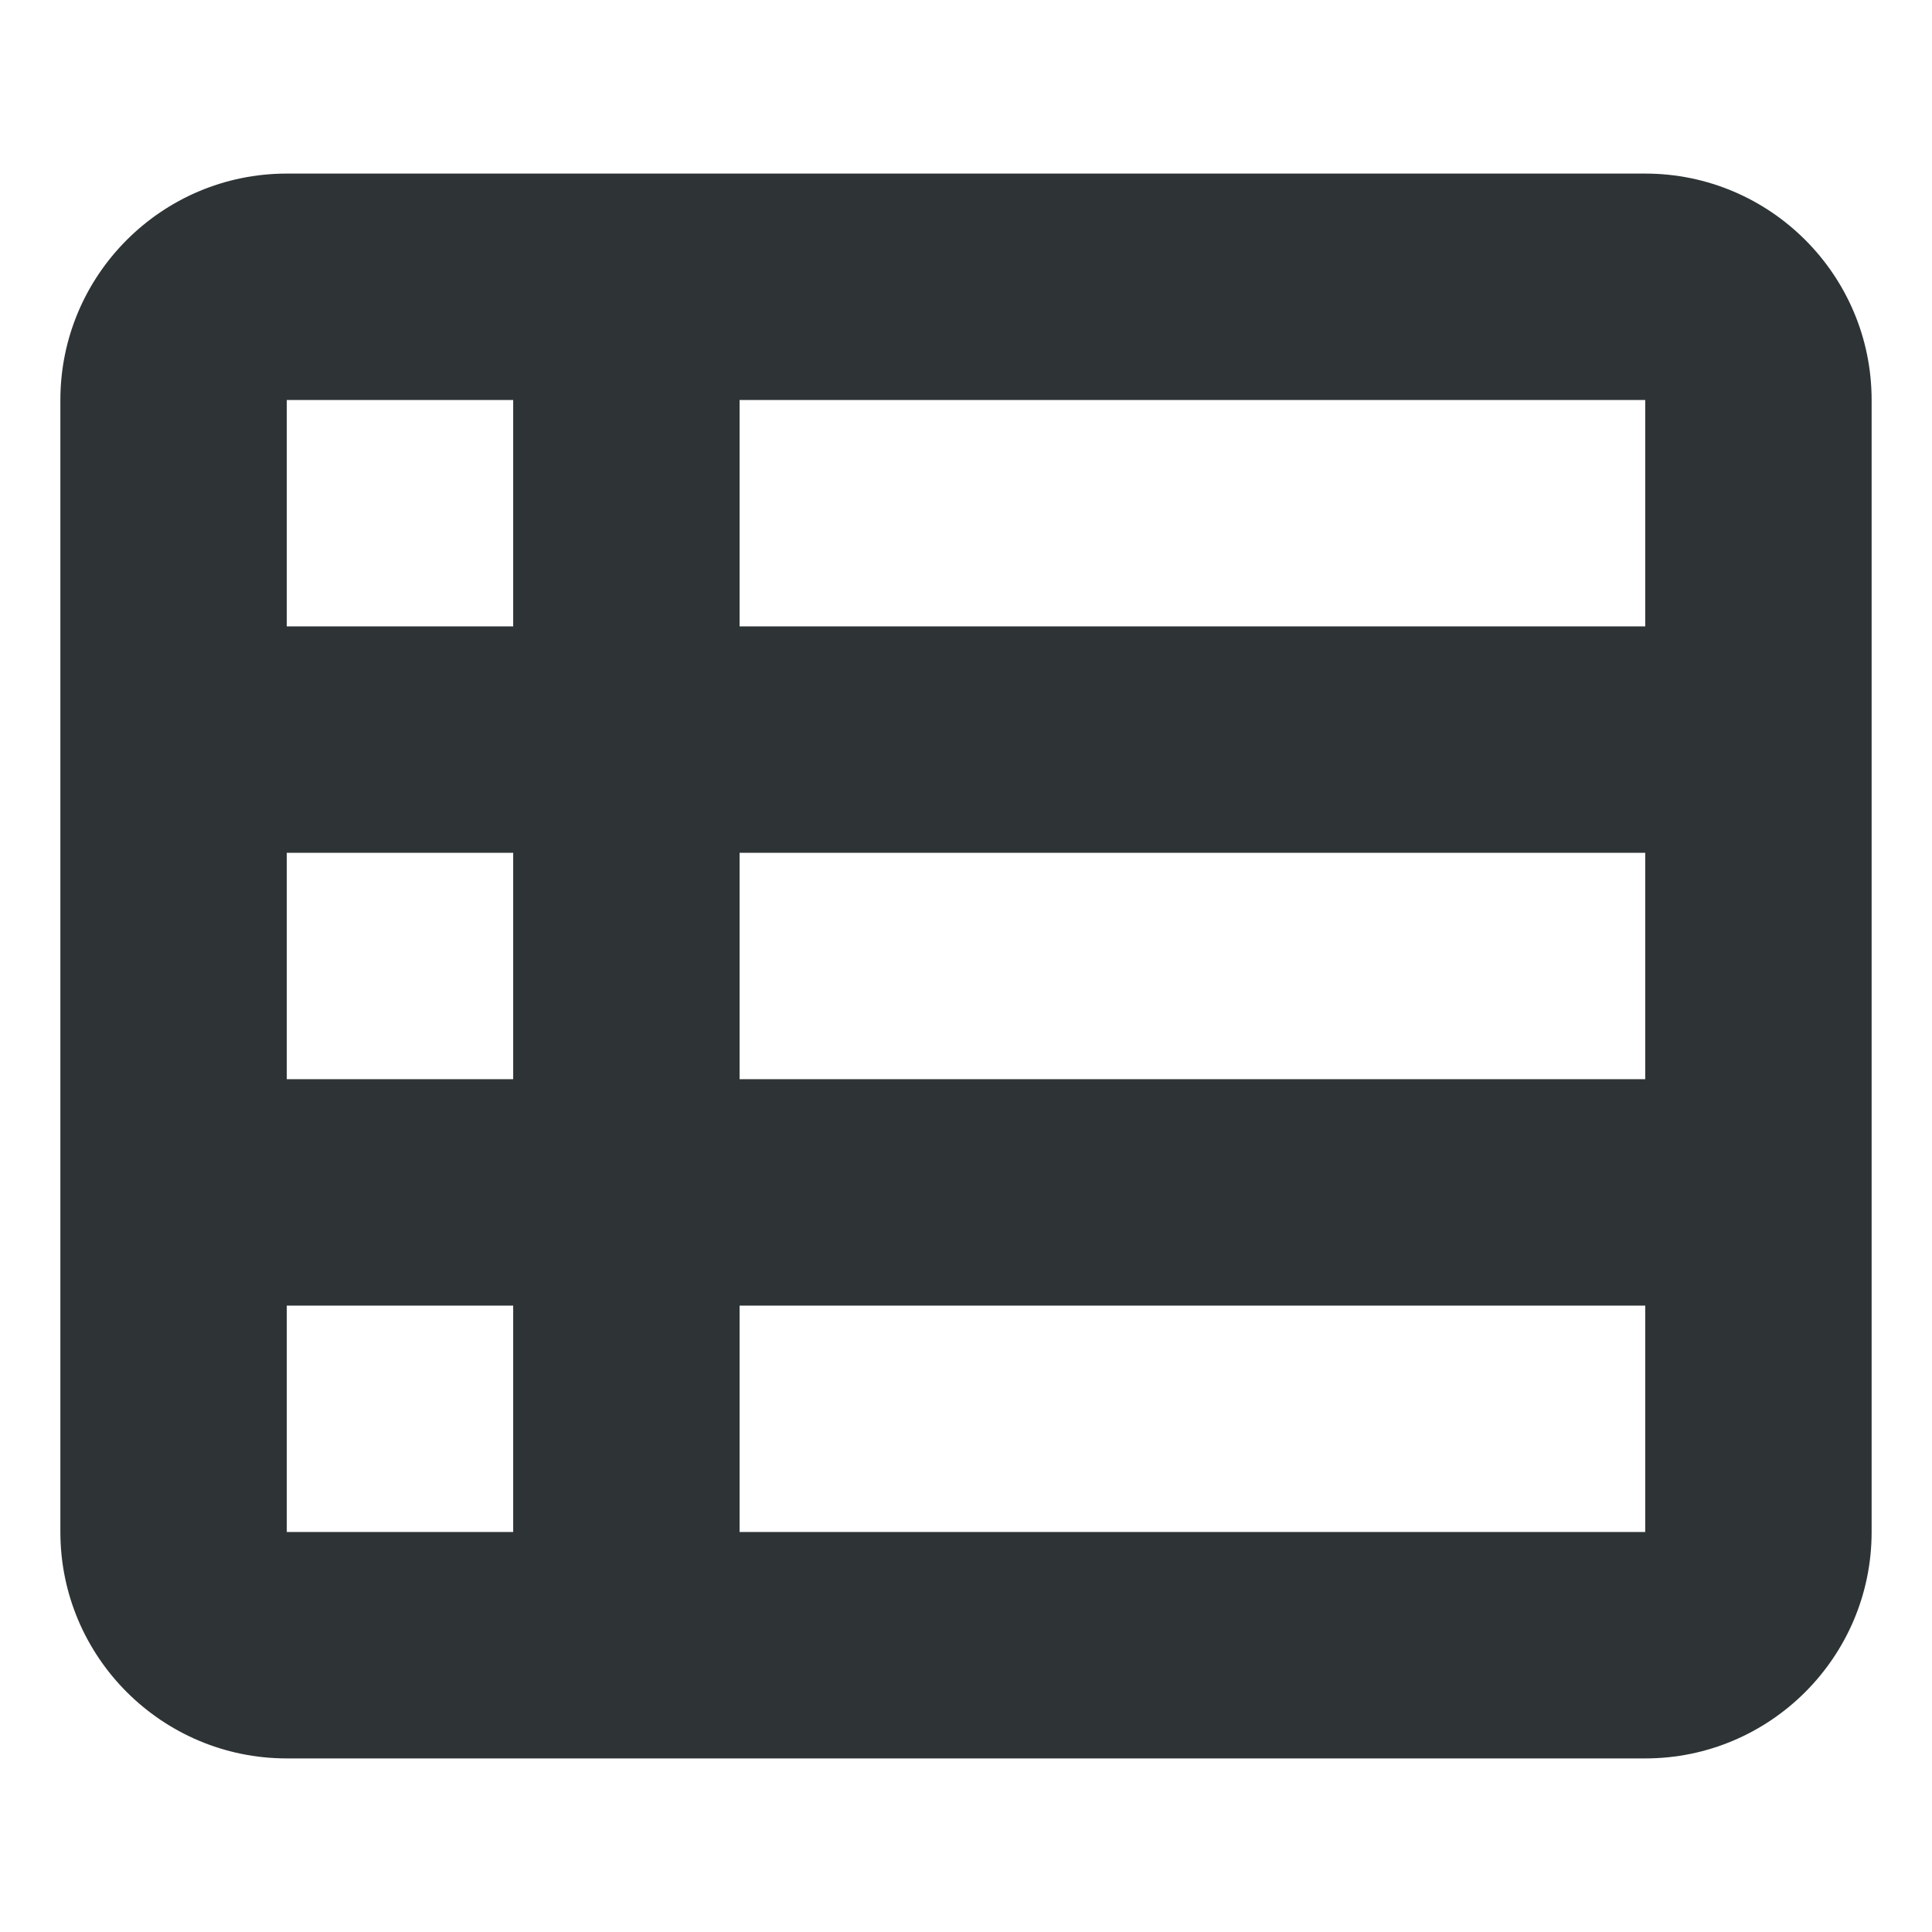
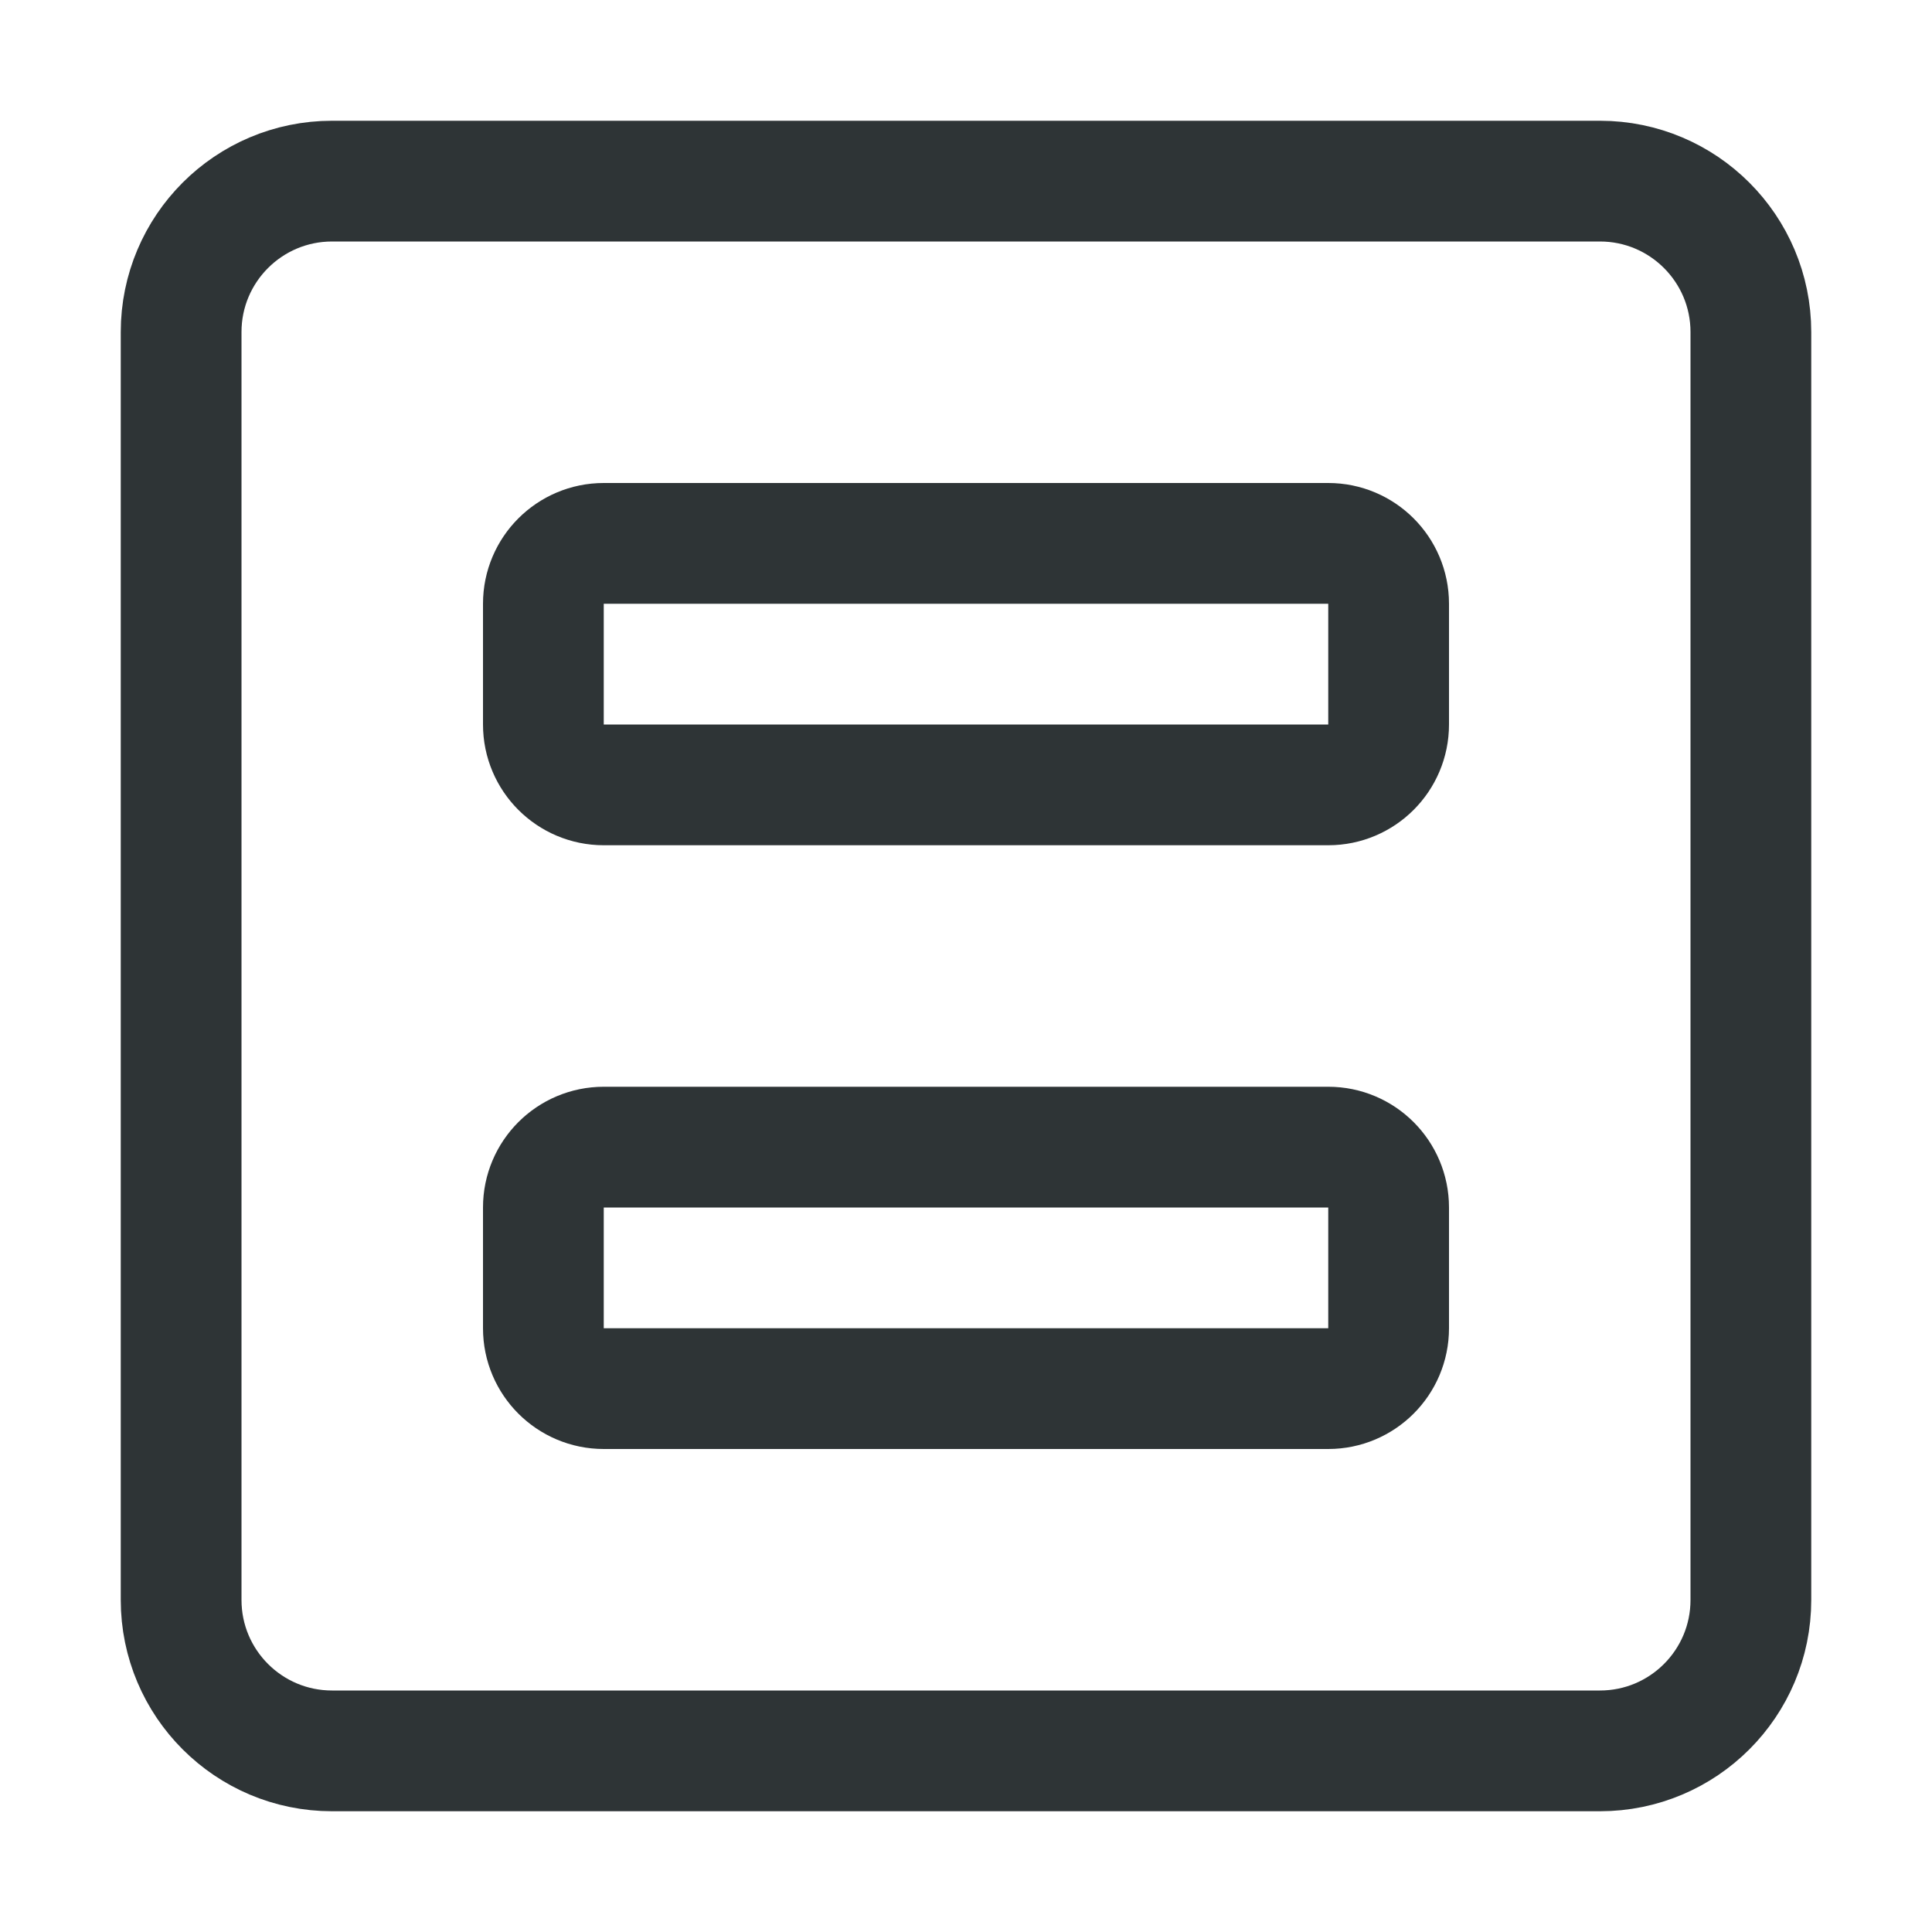
- <svg xmlns="http://www.w3.org/2000/svg" viewBox="0 0 320 320">
-   <path d="M10 66.25c0-20.684 16.816-37.5 37.5-37.5h225c20.684 0 37.5 16.816 37.5 37.5v187.5c0 20.684-16.816 37.5-37.5 37.5h-225c-20.684 0-37.5-16.816-37.5-37.5zm37.5 0v37.5H85v-37.5zm225 0h-150v37.5h150zm-225 75v37.5H85v-37.5zm225 0h-150v37.5h150zm-225 75v37.5H85v-37.5zm225 0h-150v37.5h150z" fill="#2e3436" />
+ <svg xmlns="http://www.w3.org/2000/svg" viewBox="0 0 320 320" fill="none" stroke="#2e3436" stroke-width="20" stroke-linejoin="round">
+   <path d="M55 30h210a25 25 45 0 1 25 25v210a25 25 135 0 1-25 25H55a25 25 45 0 1-25-25V55a25 25 135 0 1 25-25z" />
+   <path d="M100 190h120a10 10 45 0 1 10 10v20a10 10 135 0 1-10 10H100a10 10 45 0 1-10-10v-20a10 10 135 0 1 10-10zm0-100h120a10 10 45 0 1 10 10v20a10 10 135 0 1-10 10H100a10 10 45 0 1-10-10v-20a10 10 135 0 1 10-10z" />
</svg>
